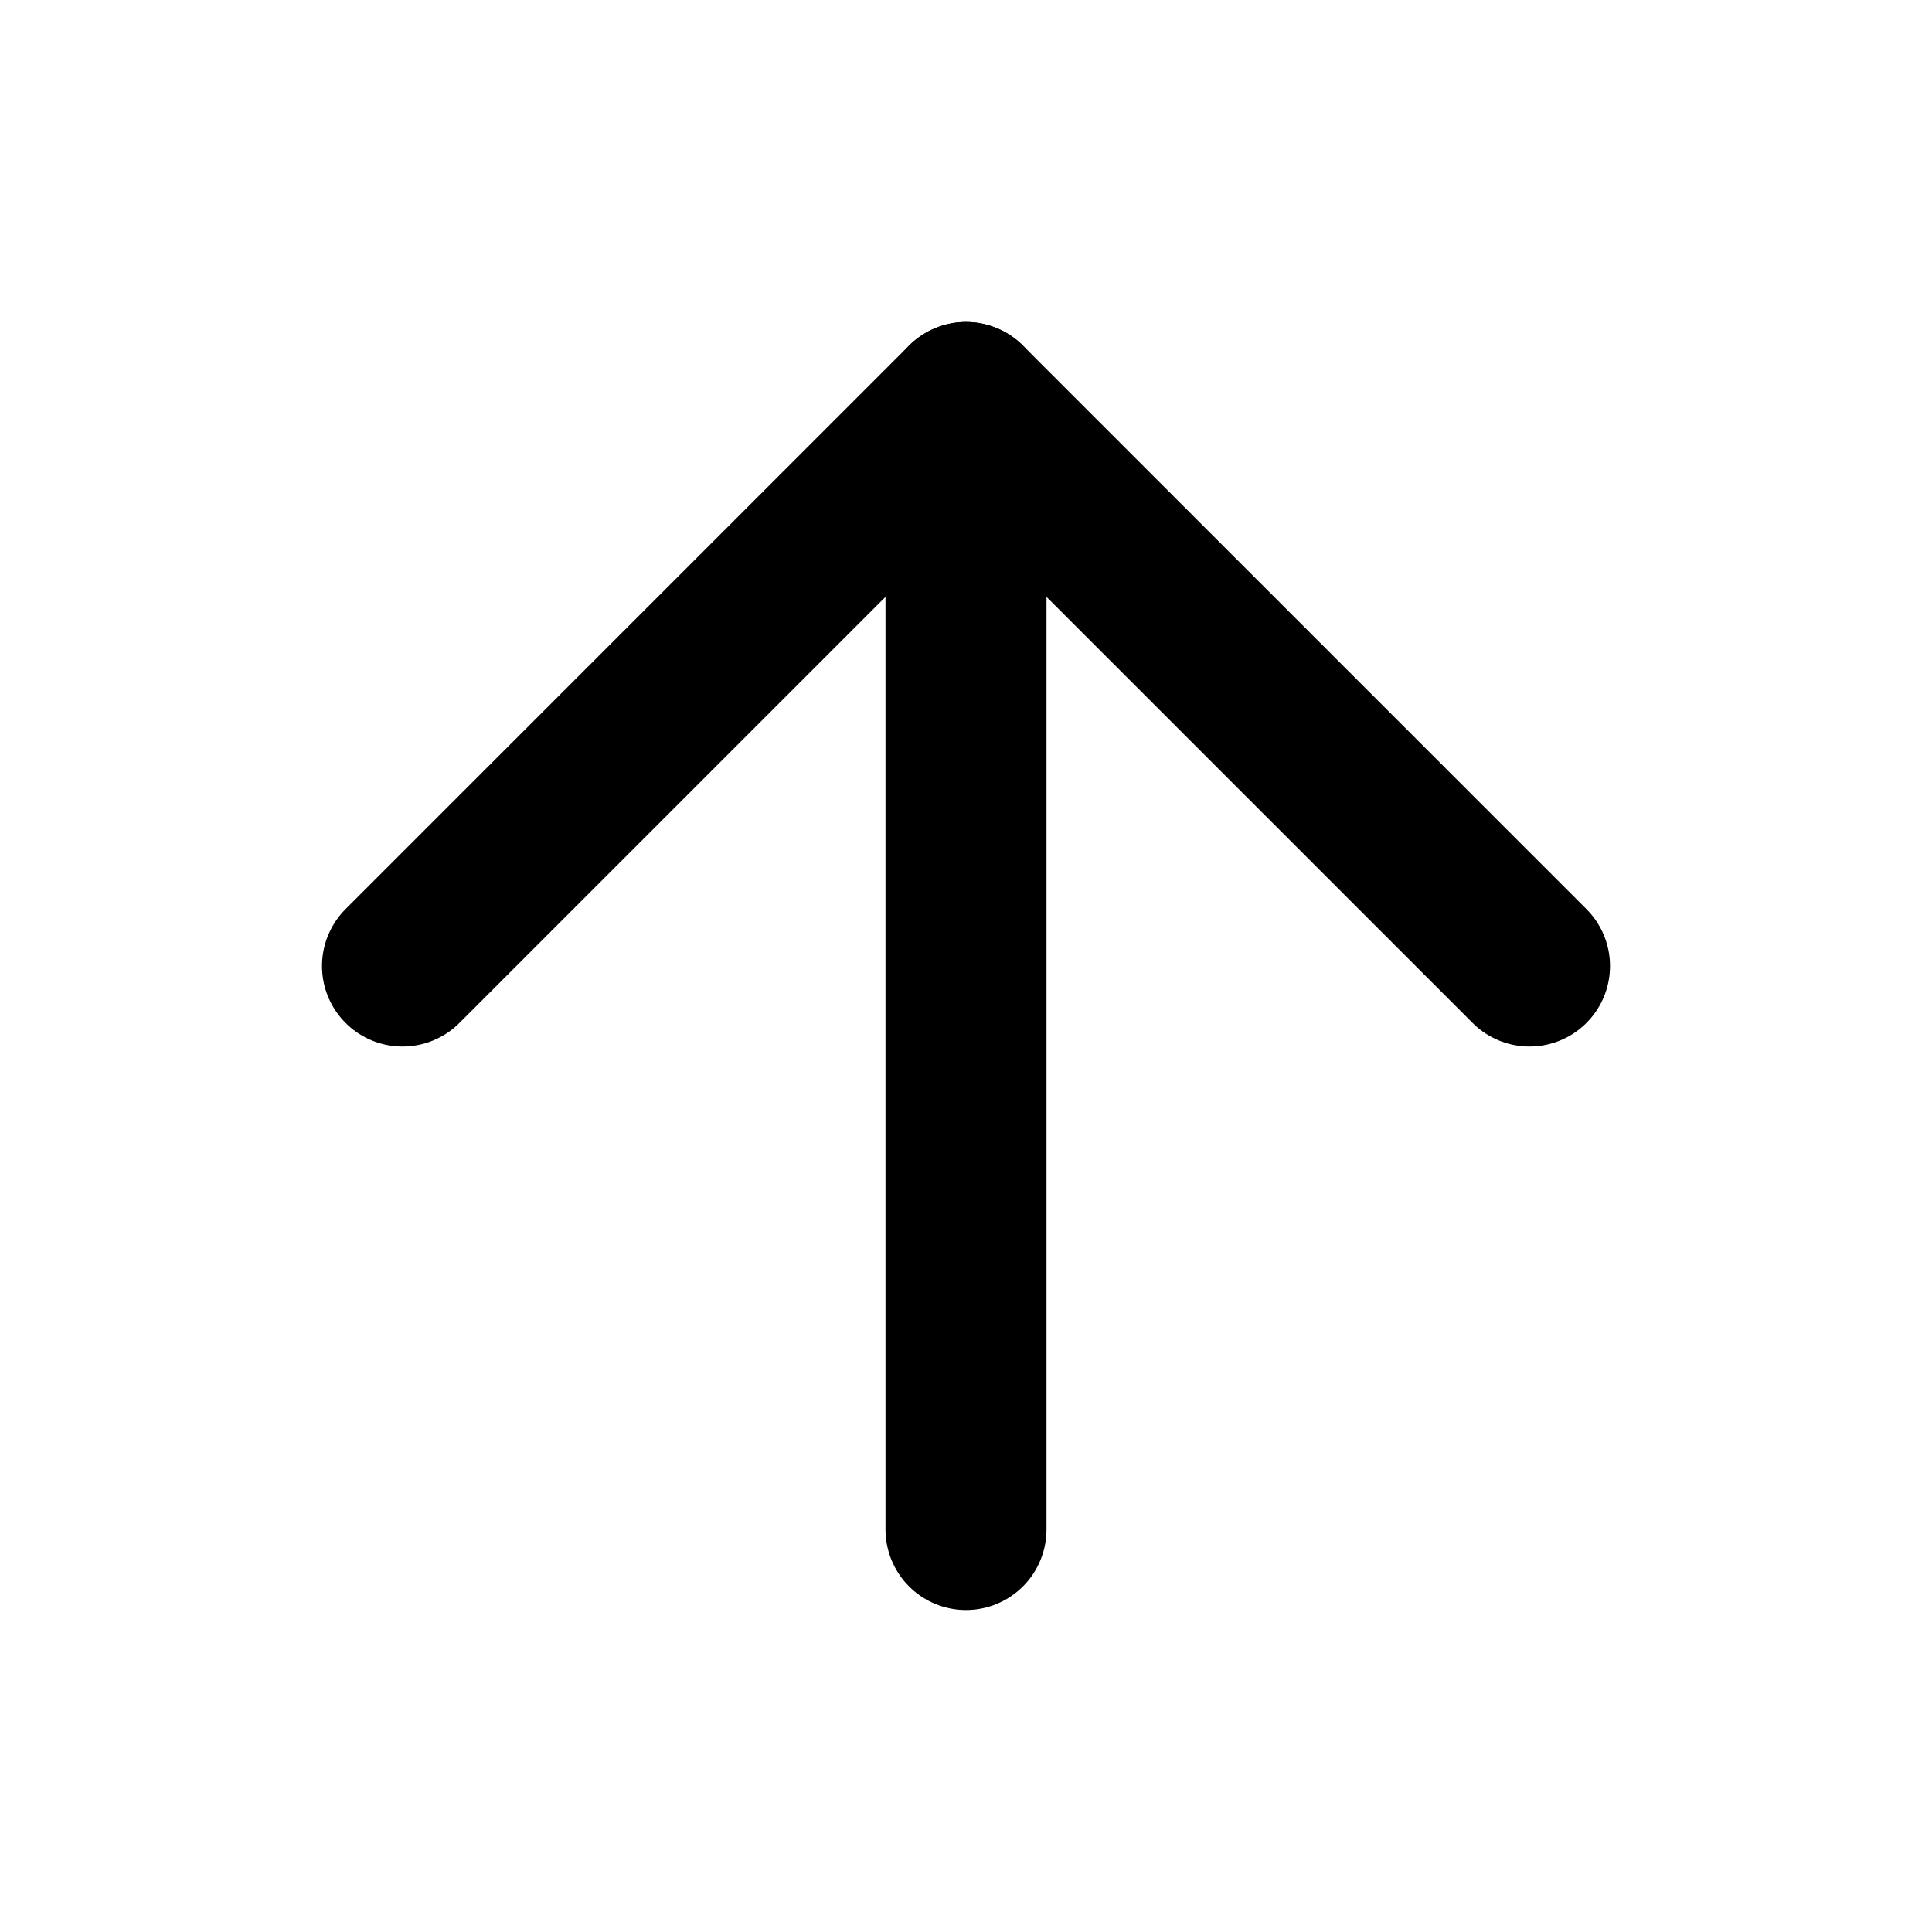
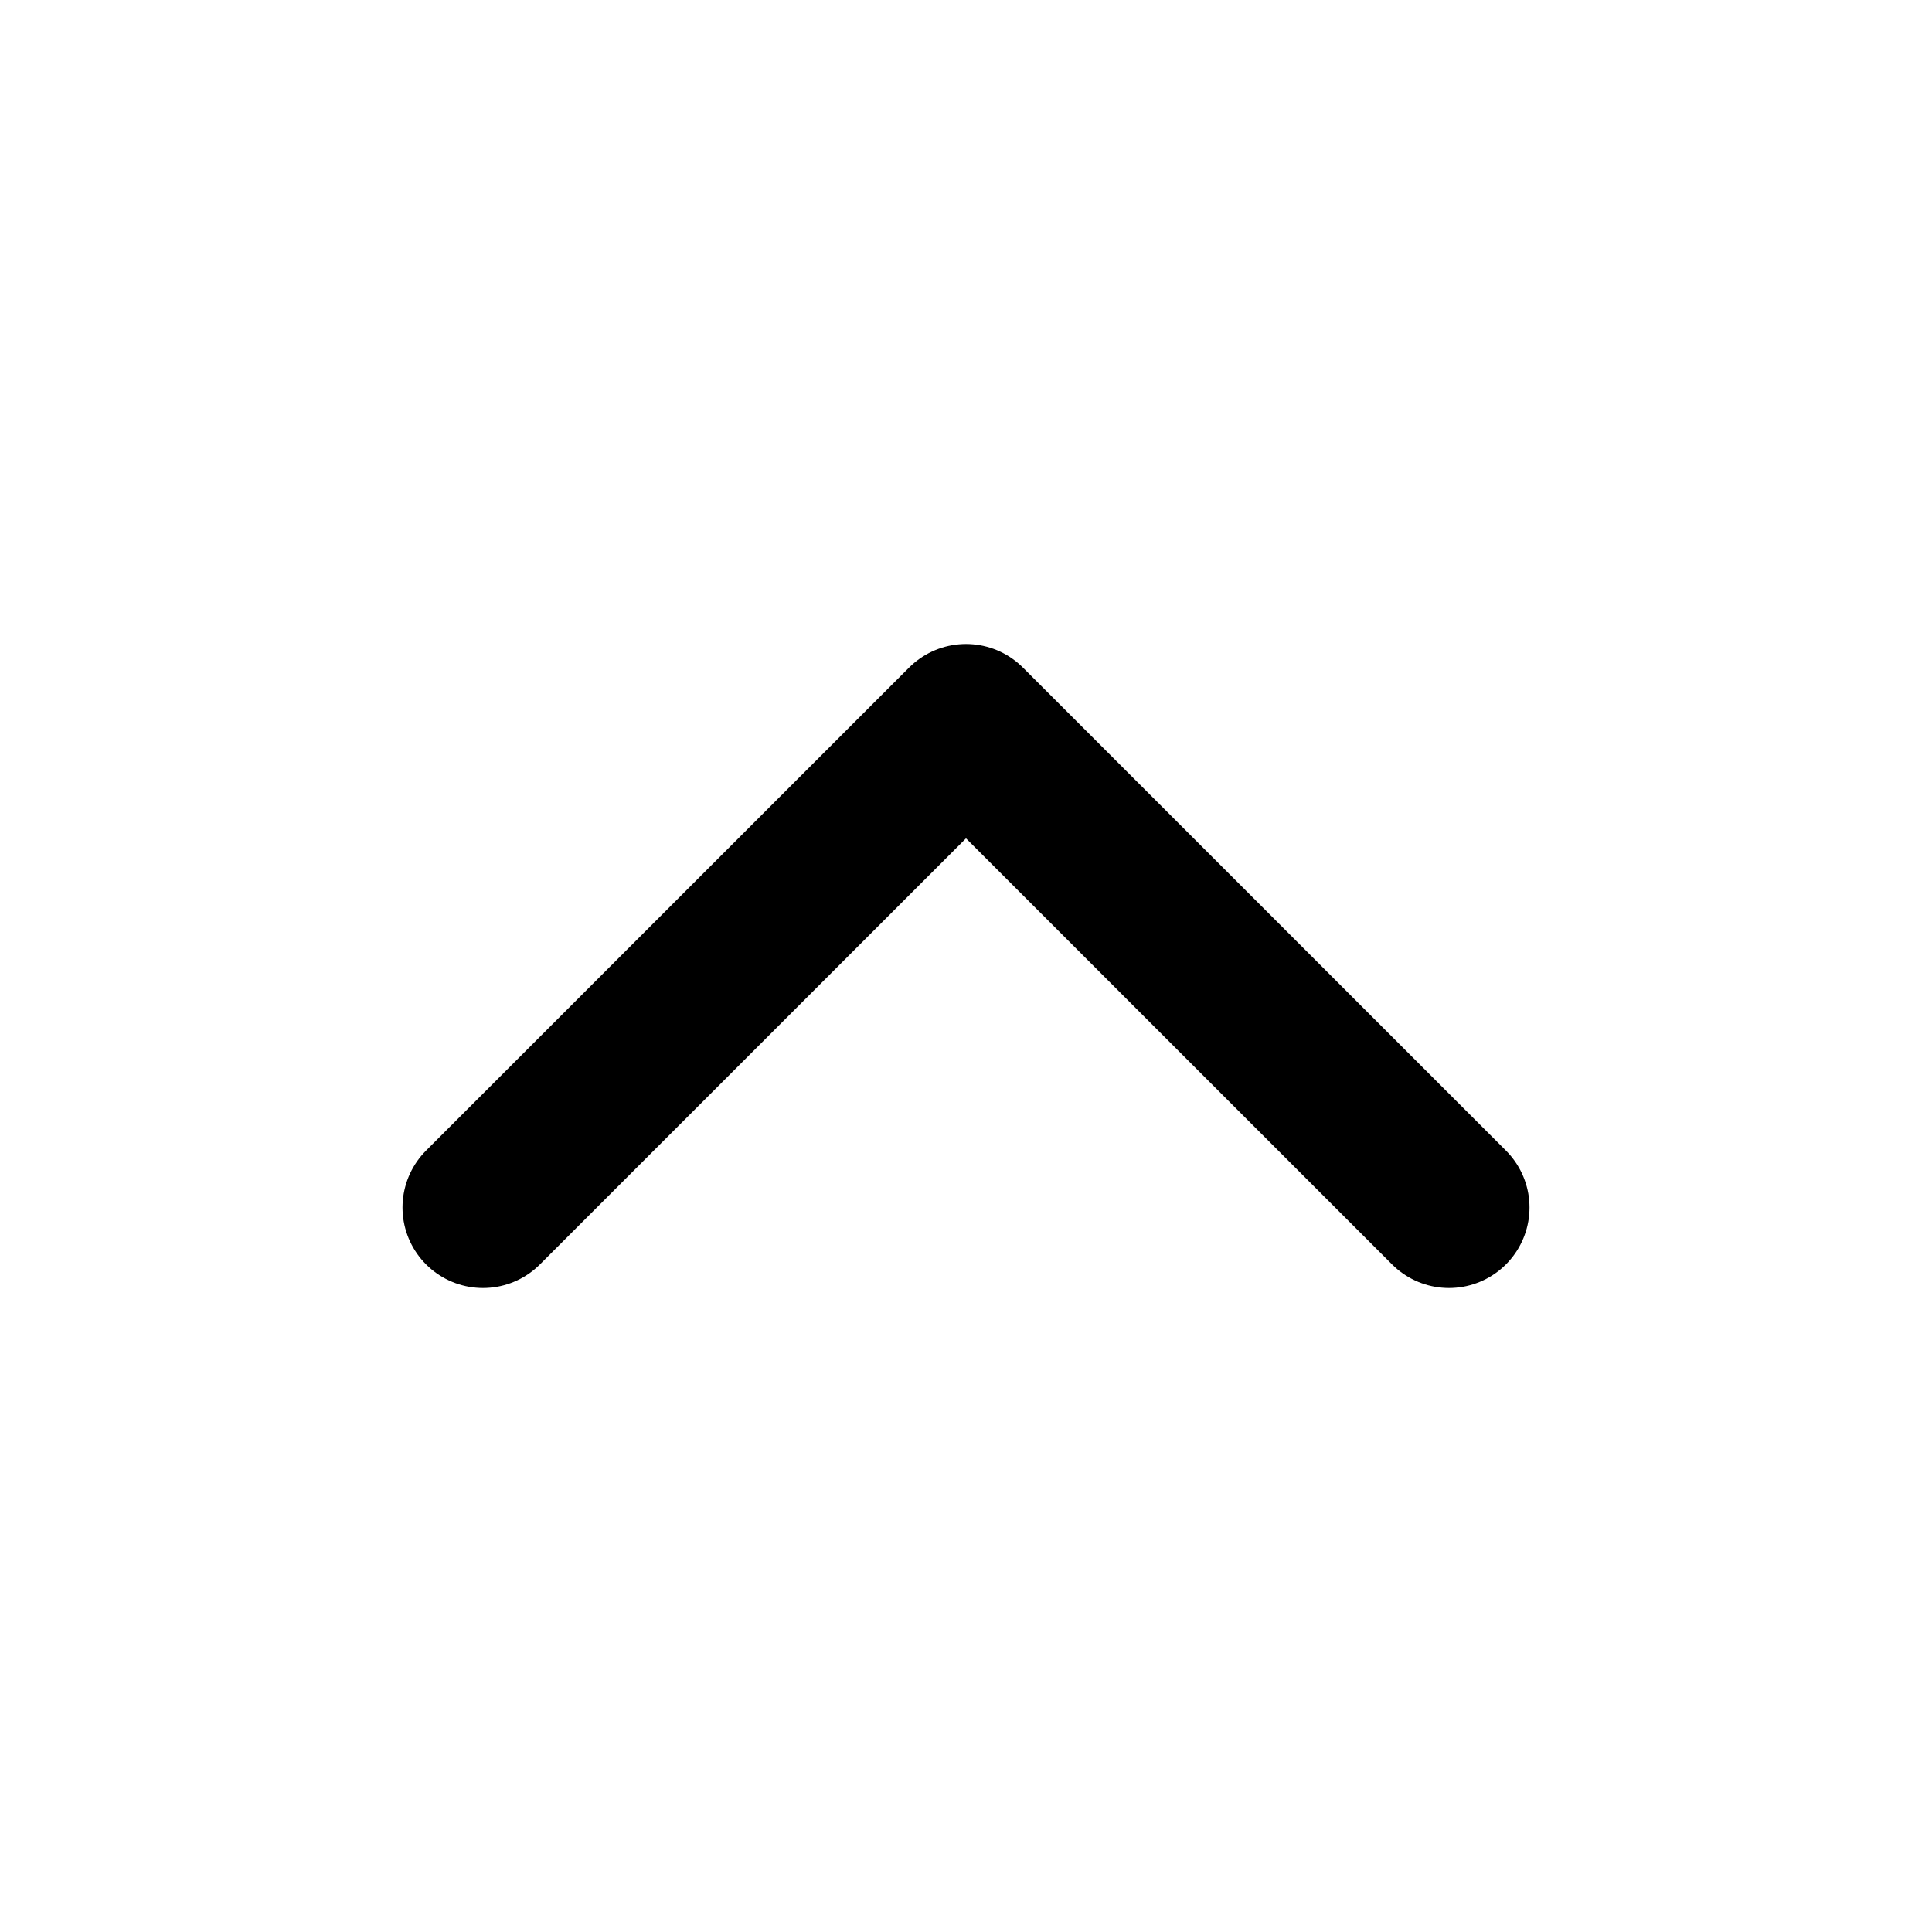
- <svg xmlns="http://www.w3.org/2000/svg" viewBox="0 0 24 24" fill="none" stroke="currentColor" stroke-width="2" stroke-linecap="round" stroke-linejoin="round" class="feather feather-arrow-up">
-   <line x1="12" y1="19" x2="12" y2="5" />
-   <polyline points="5 12 12 5 19 12" />
+ <svg xmlns="http://www.w3.org/2000/svg" viewBox="0 0 24 24" fill="none" stroke="currentColor" stroke-width="2" stroke-linecap="round" stroke-linejoin="round" class="feather feather-chevron-up">
+   <polyline points="18 15 12 9 6 15" />
</svg>
